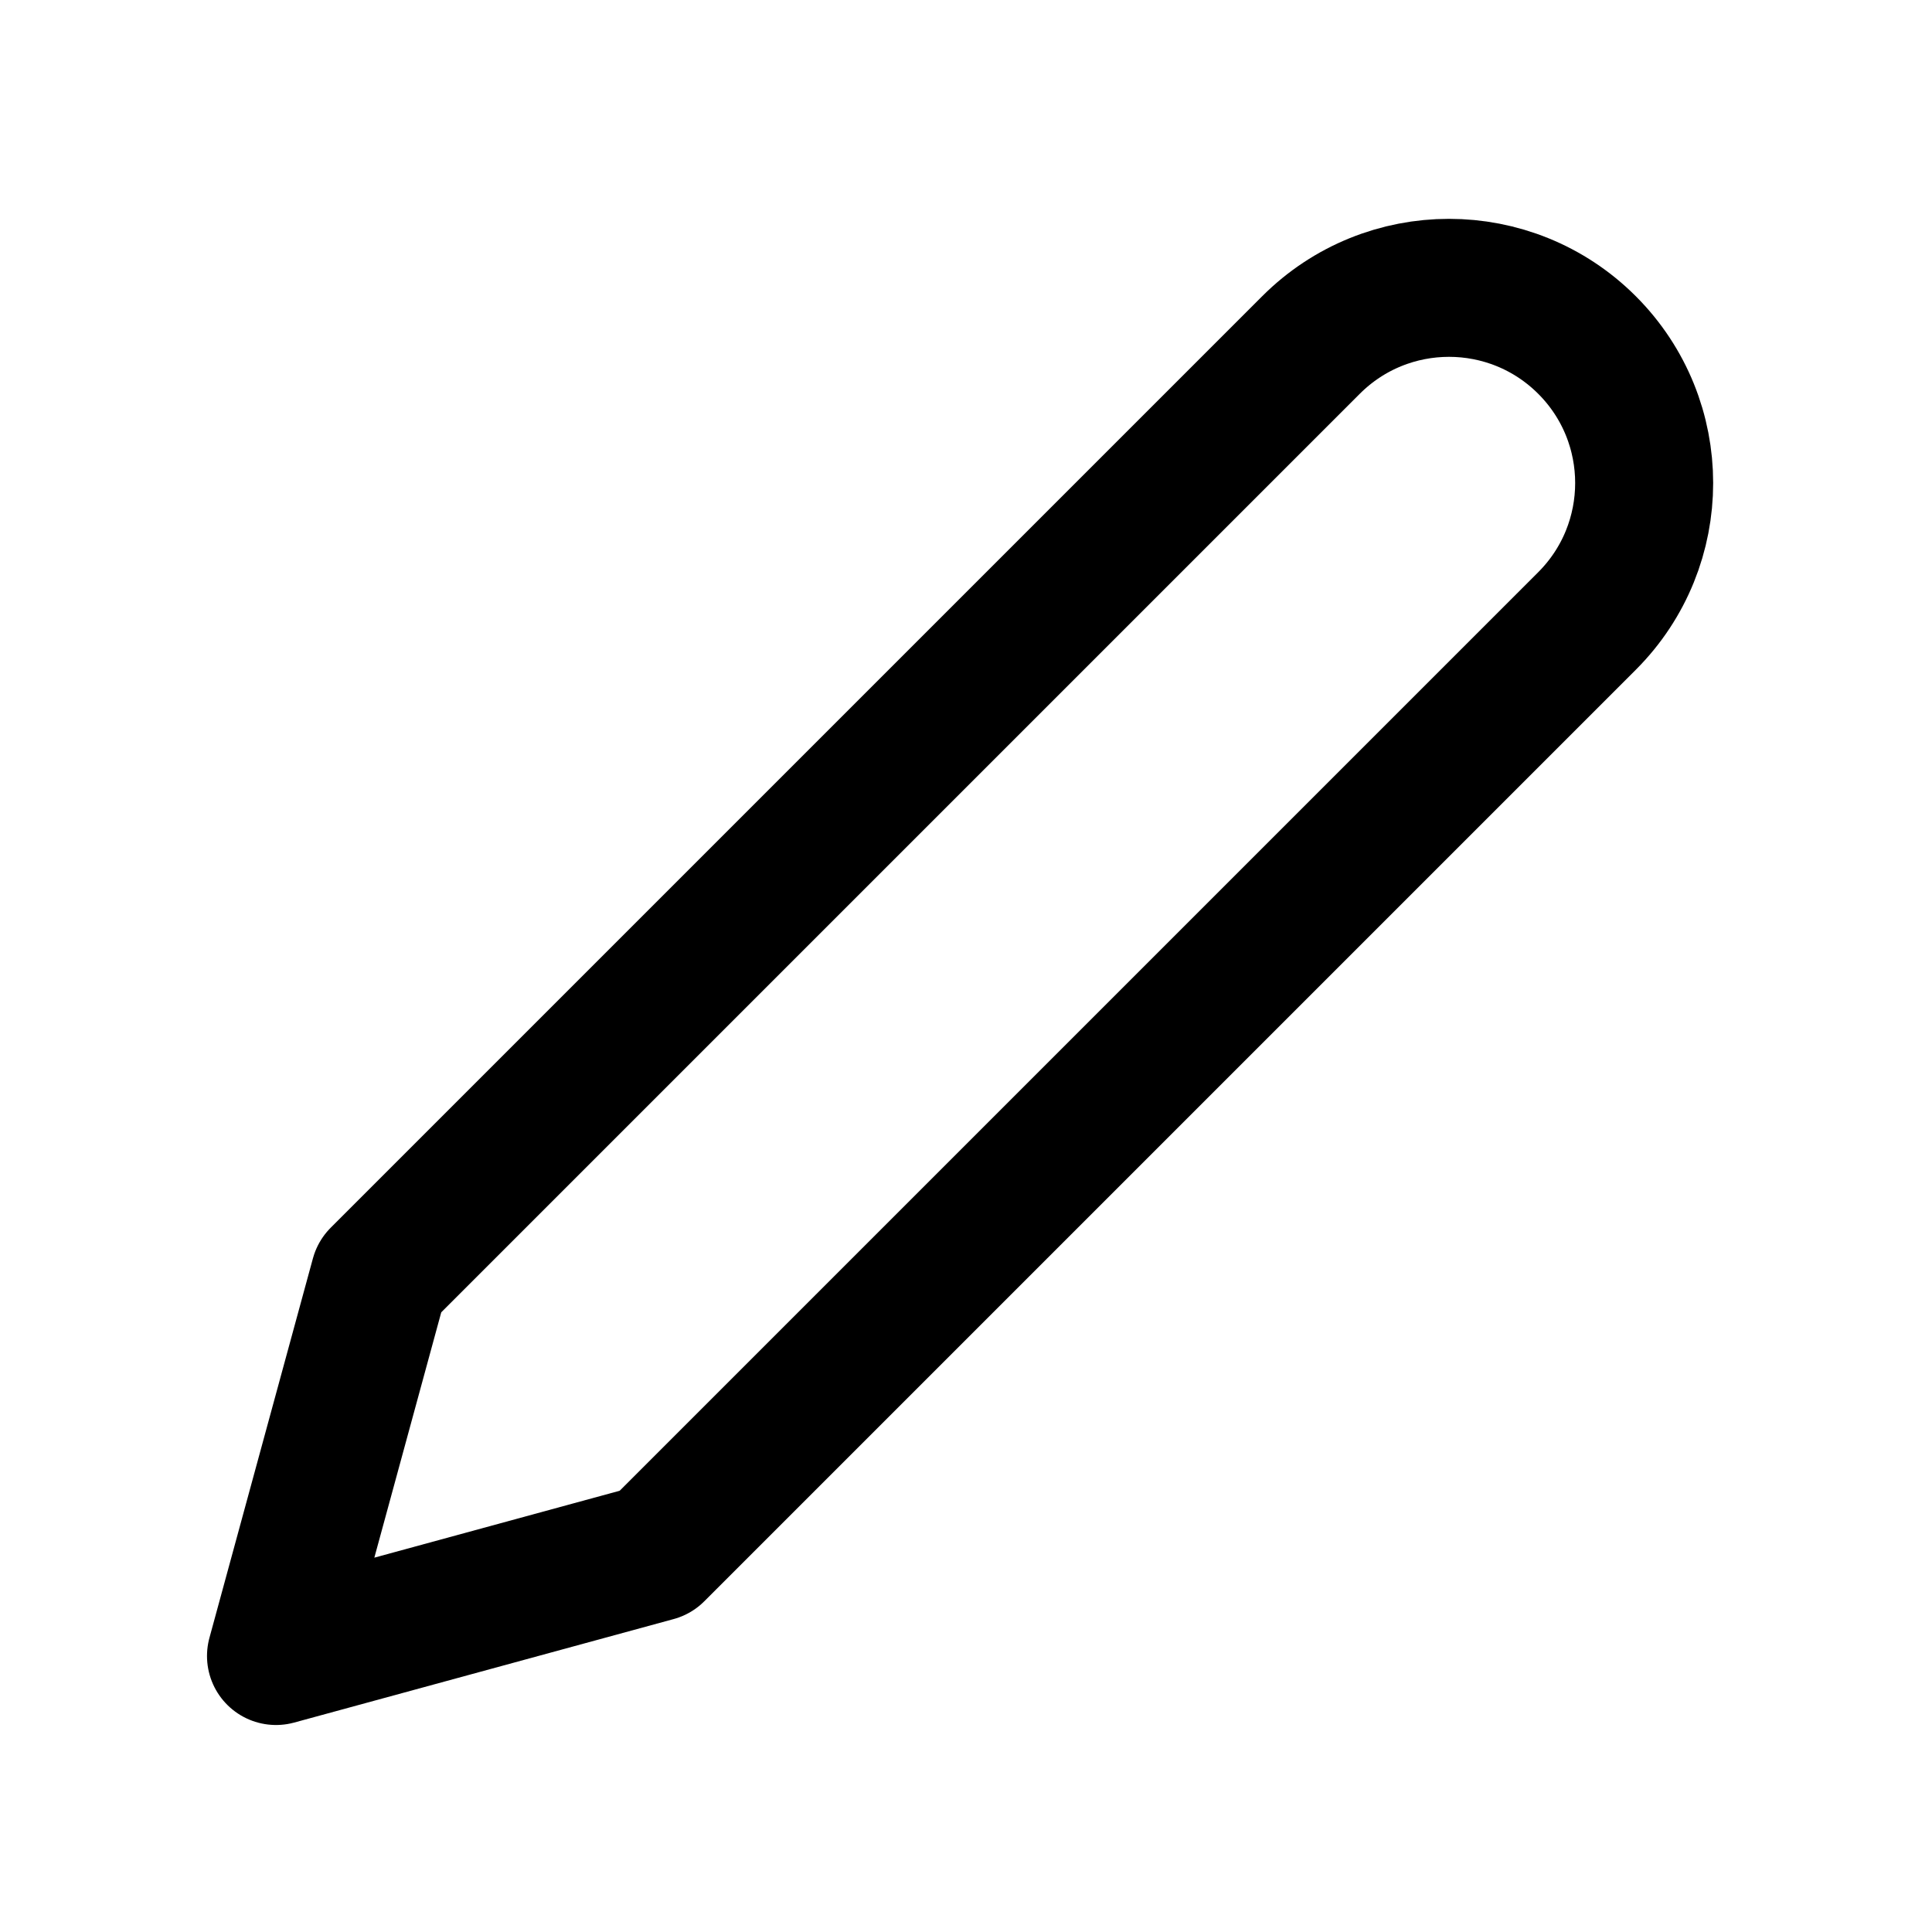
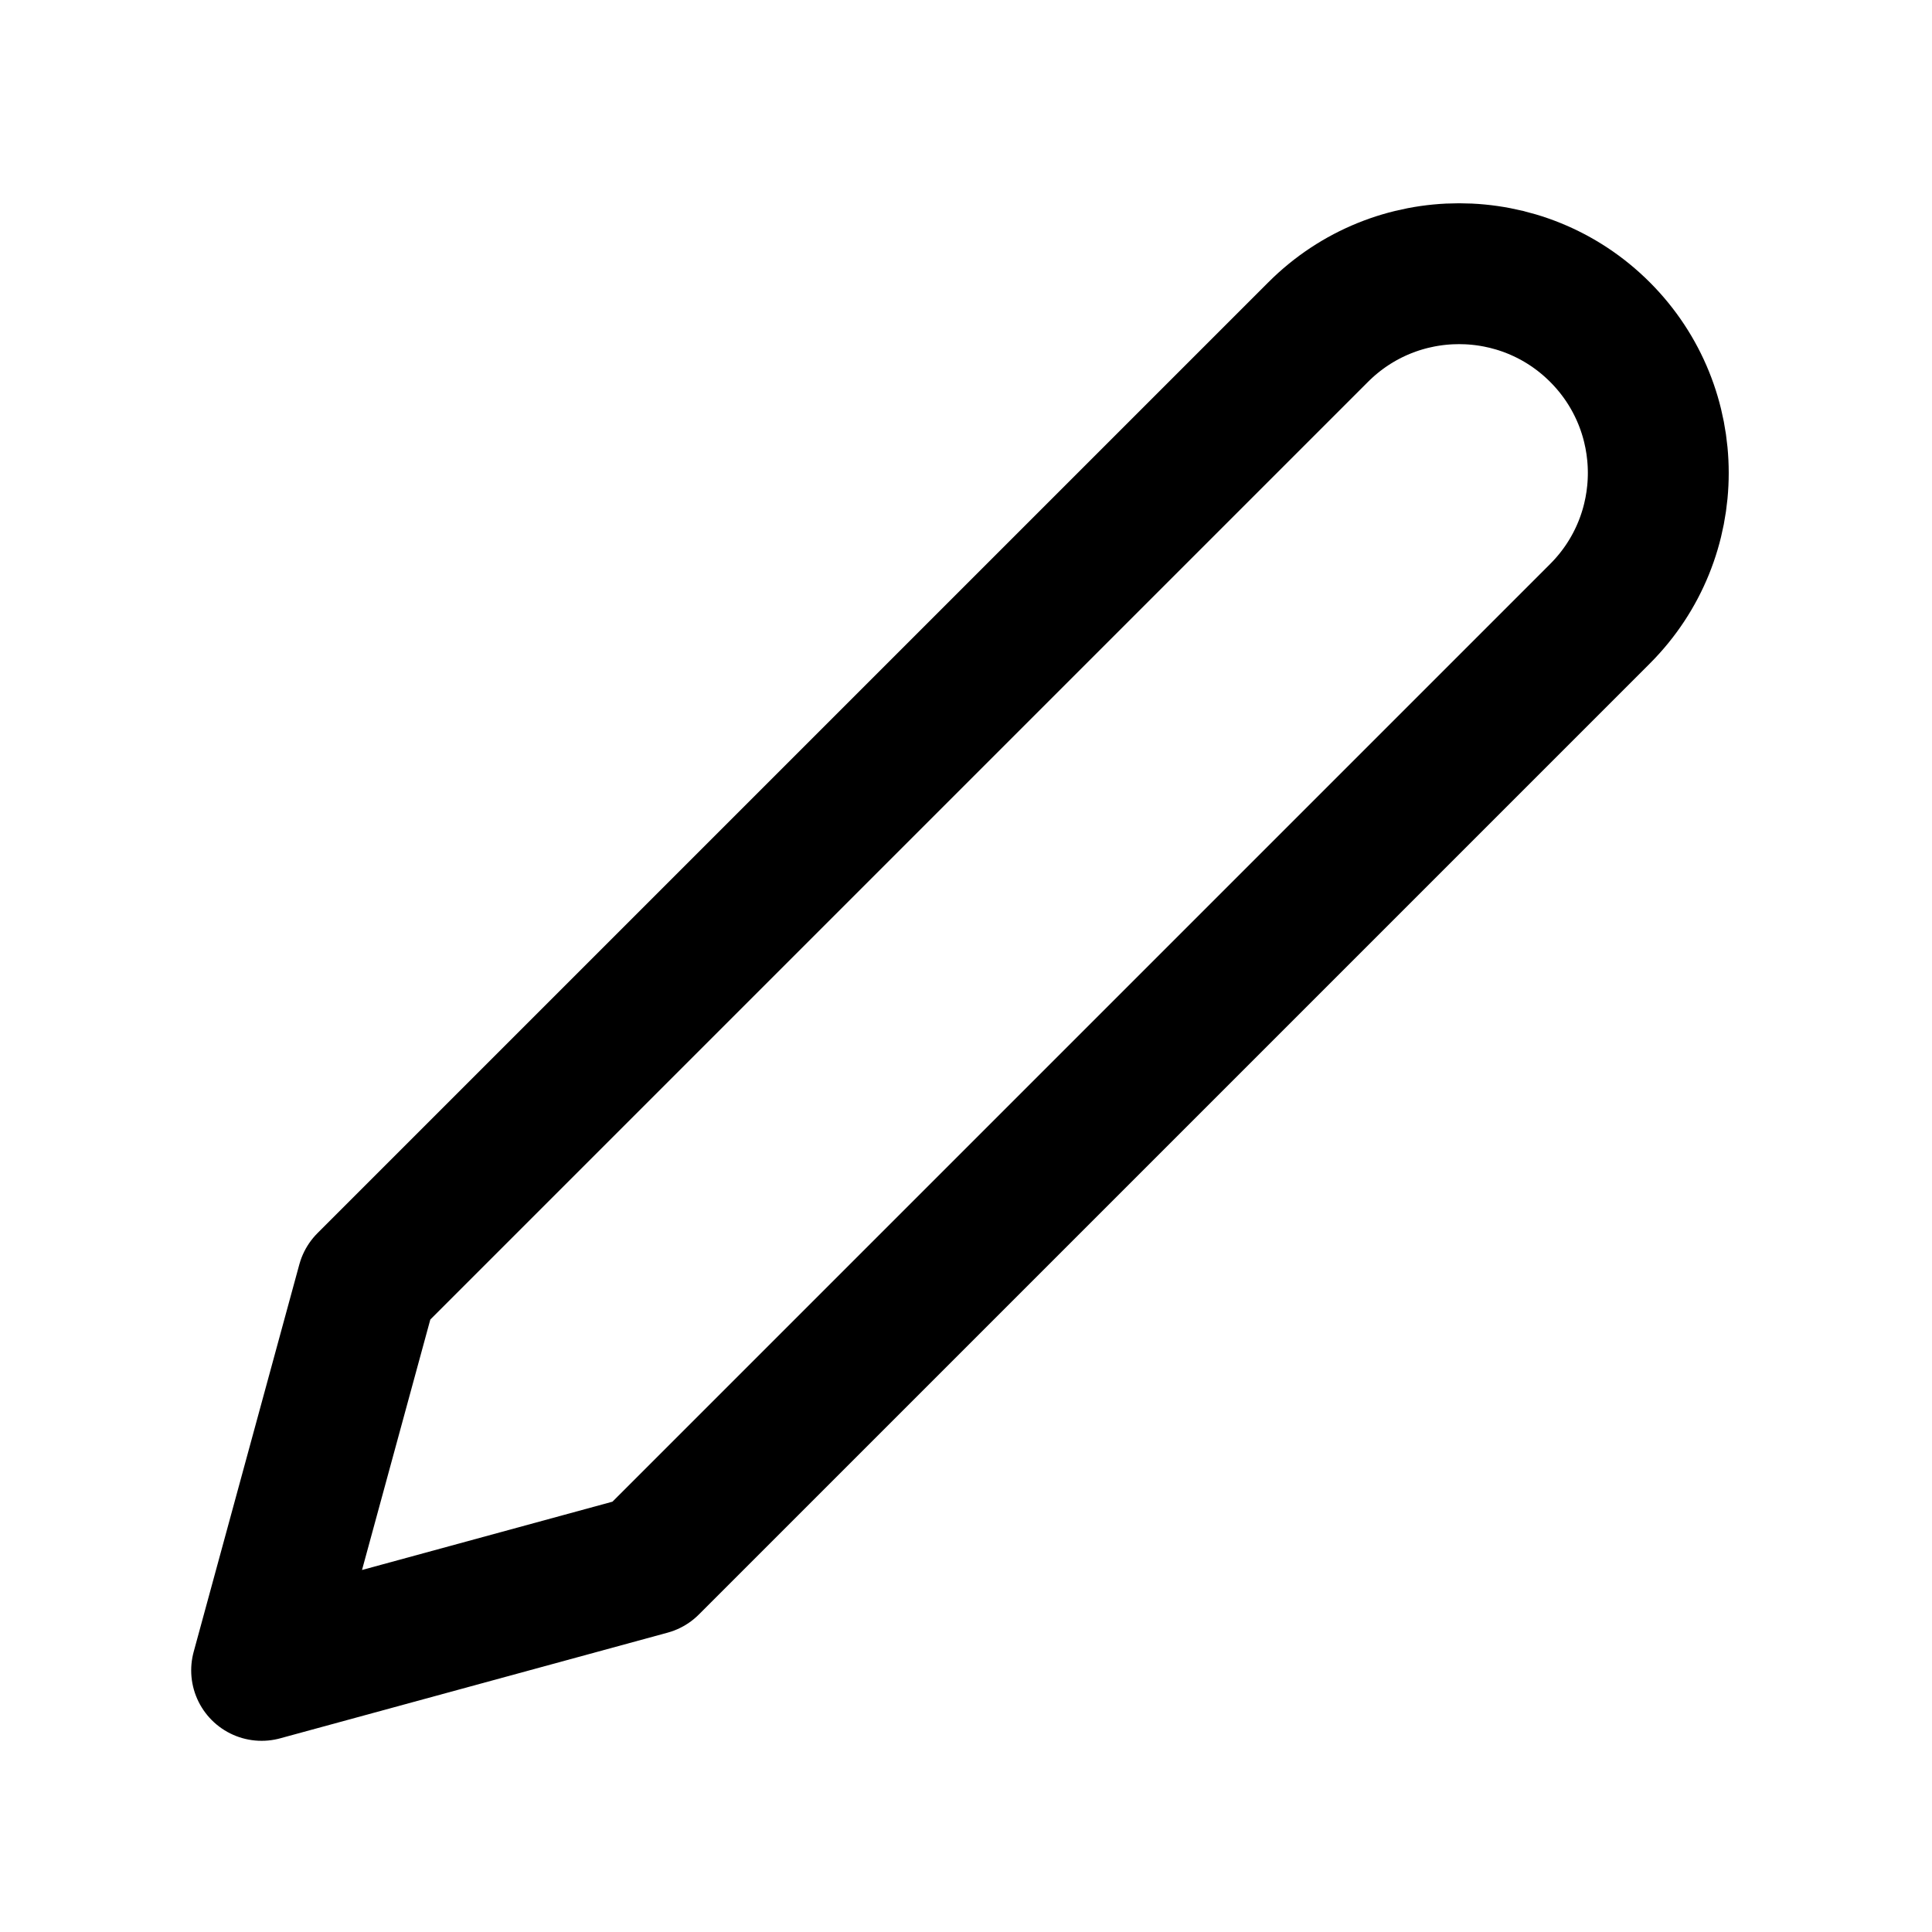
- <svg viewBox="-2 -2 28 28" fill="none" stroke="currentColor" stroke-width="2" stroke-linecap="round" stroke-linejoin="round" aria-label="edit-2" id="edit2Svg">
-   <g id="edit-2-g">
-     <rect x="-2" y="-2" width="28" height="28" fill="transparent" stroke="none" pointer-events="all" />
-     <path pointer-events="none" d="M17 3a2.828 2.828 0 1 1 4 4L7.5 20.5 2 22l1.5-5.5L17 3z">
-       <animateTransform attributeName="transform" type="rotate" values="0 2 22; 15 2 22; -5 2 22; 0 2 22" dur="0.6s" begin="edit2Svg.mouseover" calcMode="spline" keySplines="0.4 0 0.2 1; 0.4 0 0.2 1; 0.4 0 0.2 1" />
-       <animateTransform attributeName="transform" type="translate" values="0 0; 2 -2; -1 1; 0 0" dur="0.6s" begin="edit2Svg.mouseover" calcMode="spline" keySplines="0.4 0 0.2 1; 0.4 0 0.2 1; 0.4 0 0.2 1" additive="sum" />
-     </path>
+ <svg viewBox="0 0 24 24" fill="none" stroke="currentColor" stroke-width="2" stroke-linecap="round" stroke-linejoin="round" aria-label="edit-2" id="edit2Svg">
+   <g transform="translate(1.5 1.5) scale(0.875)">
+     <g id="edit-2-g">
+       <rect width="24" height="24" fill="transparent" stroke="none" pointer-events="all" />
+       <path pointer-events="none" d="M17 3a2.828 2.828 0 1 1 4 4L7.5 20.5 2 22l1.5-5.5L17 3z">
+         <animateTransform attributeName="transform" type="rotate" values="0 2 22; 15 2 22; -5 2 22; 0 2 22" dur="0.6s" begin="edit2Svg.mouseover" calcMode="spline" keySplines="0.4 0 0.2 1; 0.4 0 0.2 1; 0.4 0 0.2 1" />
+         <animateTransform attributeName="transform" type="translate" values="0 0; 2 -2; -1 1; 0 0" dur="0.6s" begin="edit2Svg.mouseover" calcMode="spline" keySplines="0.4 0 0.2 1; 0.4 0 0.2 1; 0.4 0 0.2 1" additive="sum" />
+       </path>
+     </g>
  </g>
+   <rect width="24" height="24" fill="transparent" stroke="none" pointer-events="all" />
</svg>
